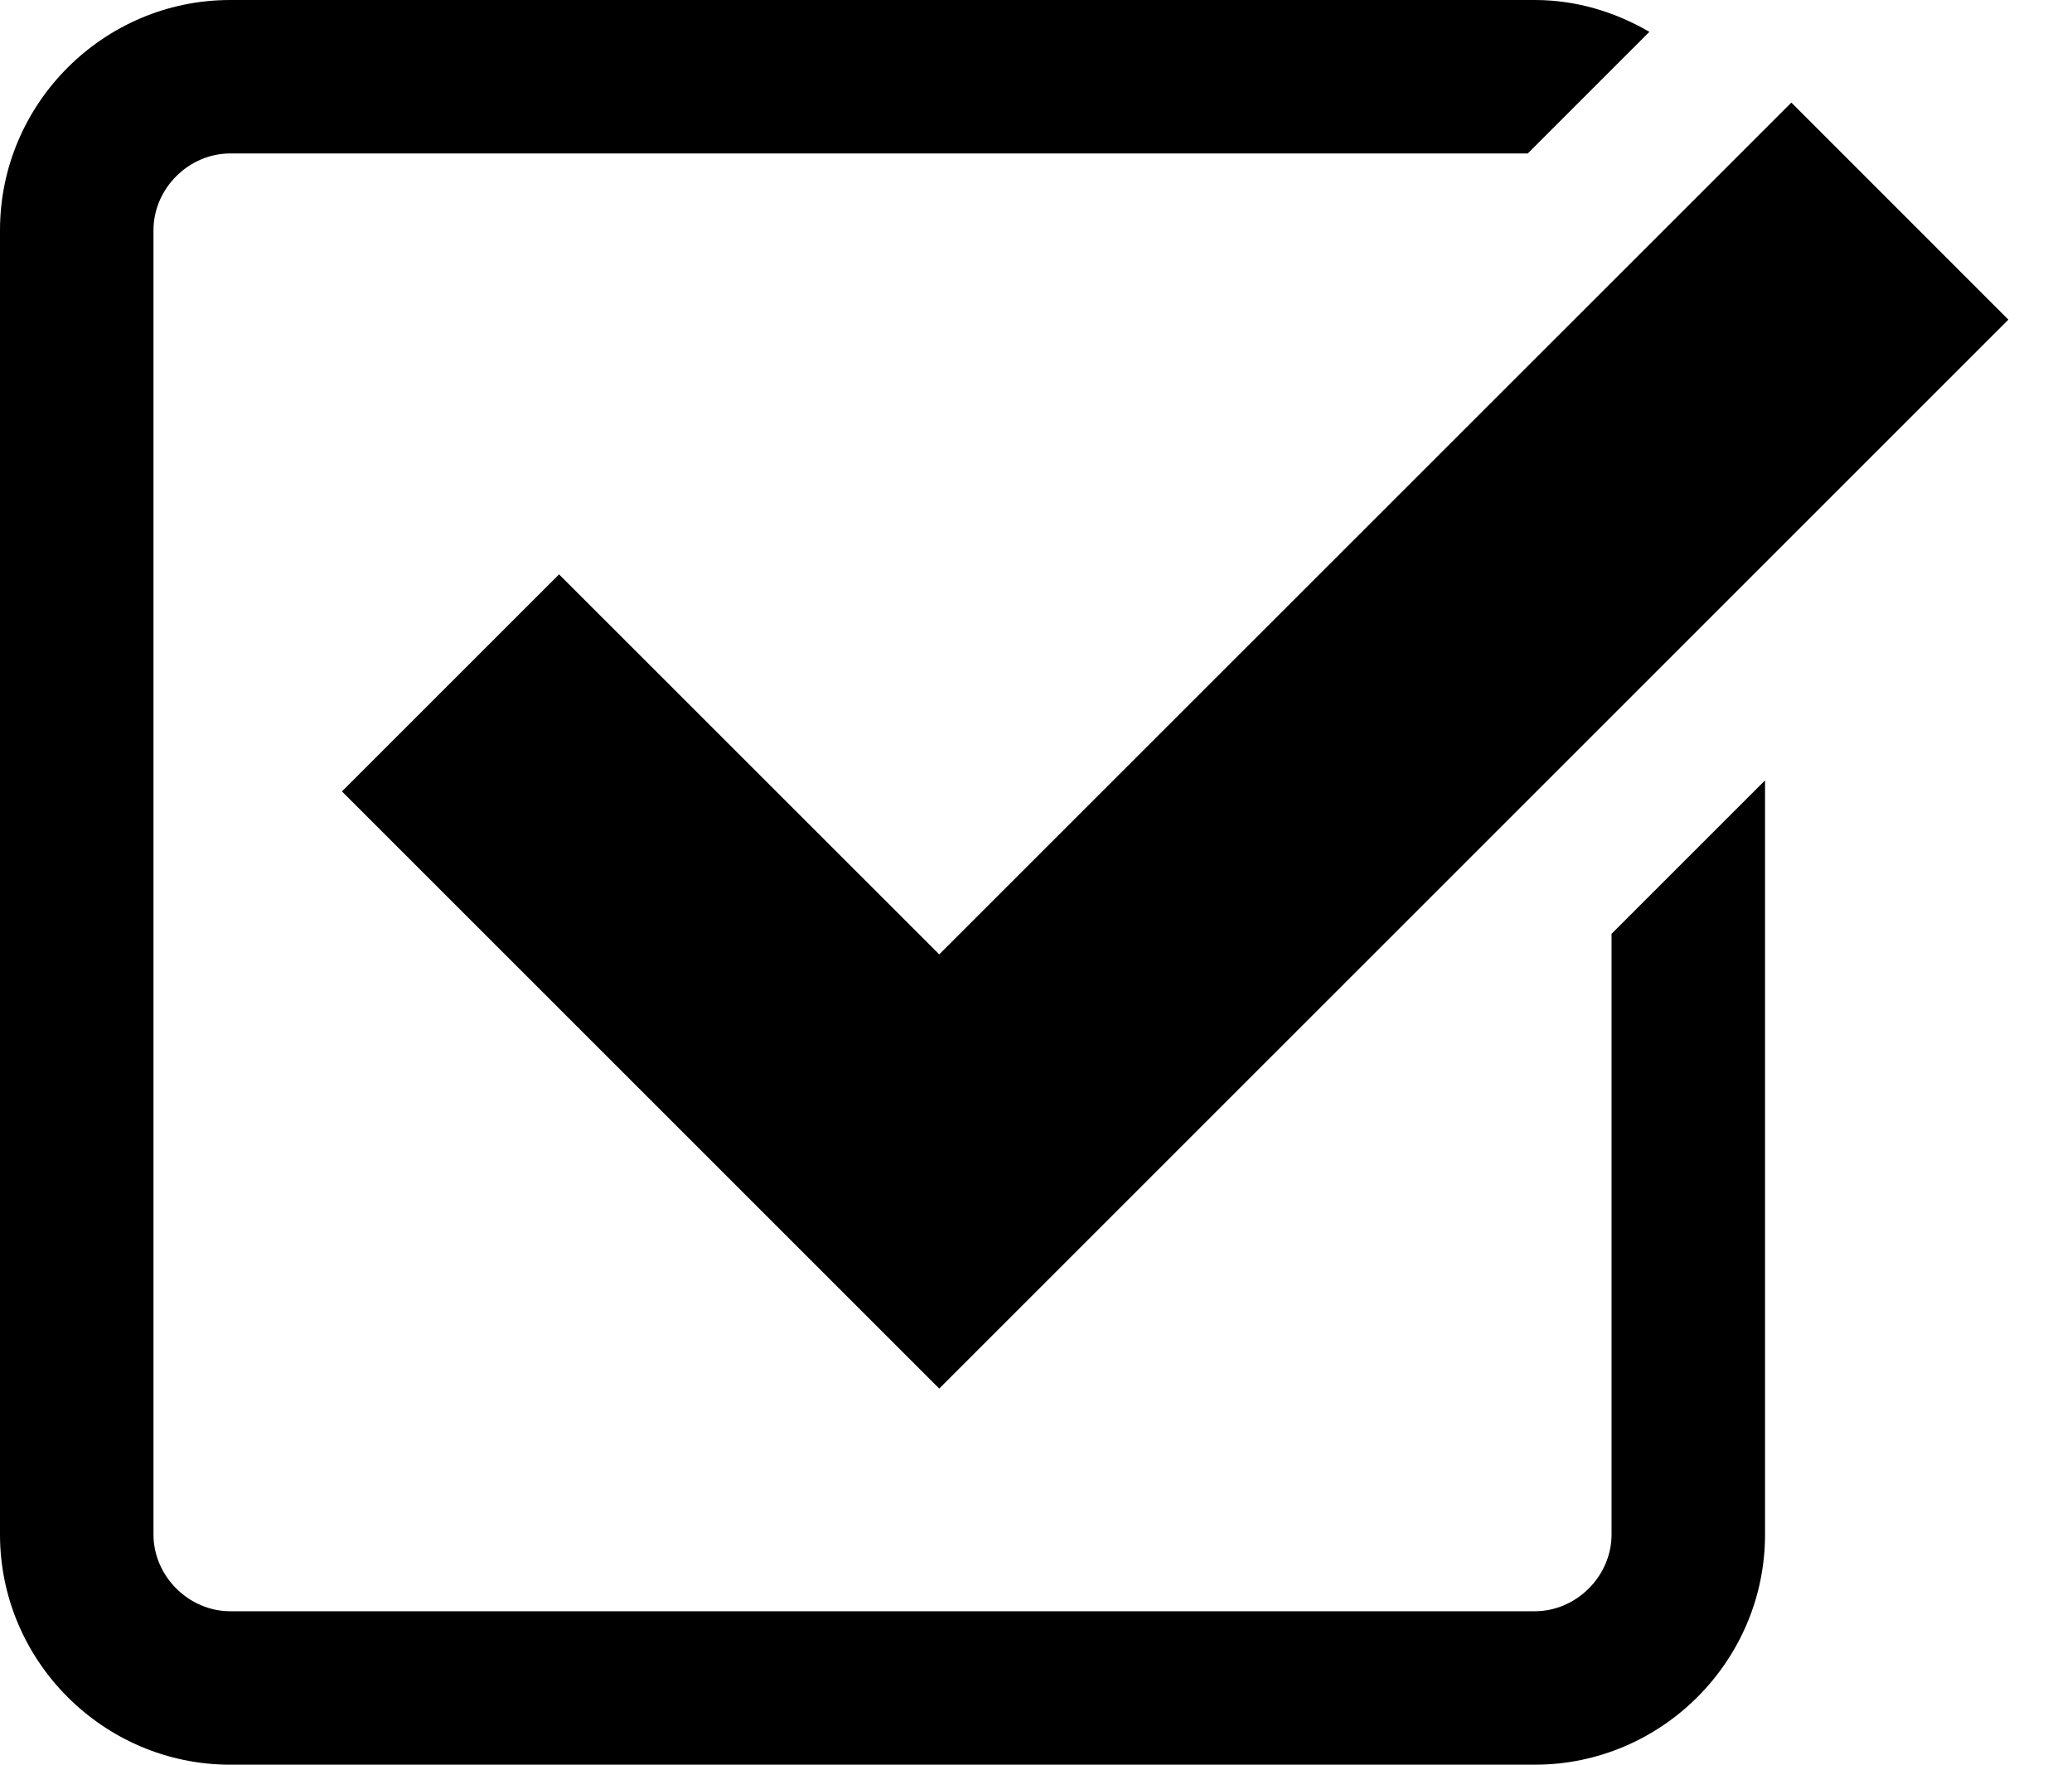
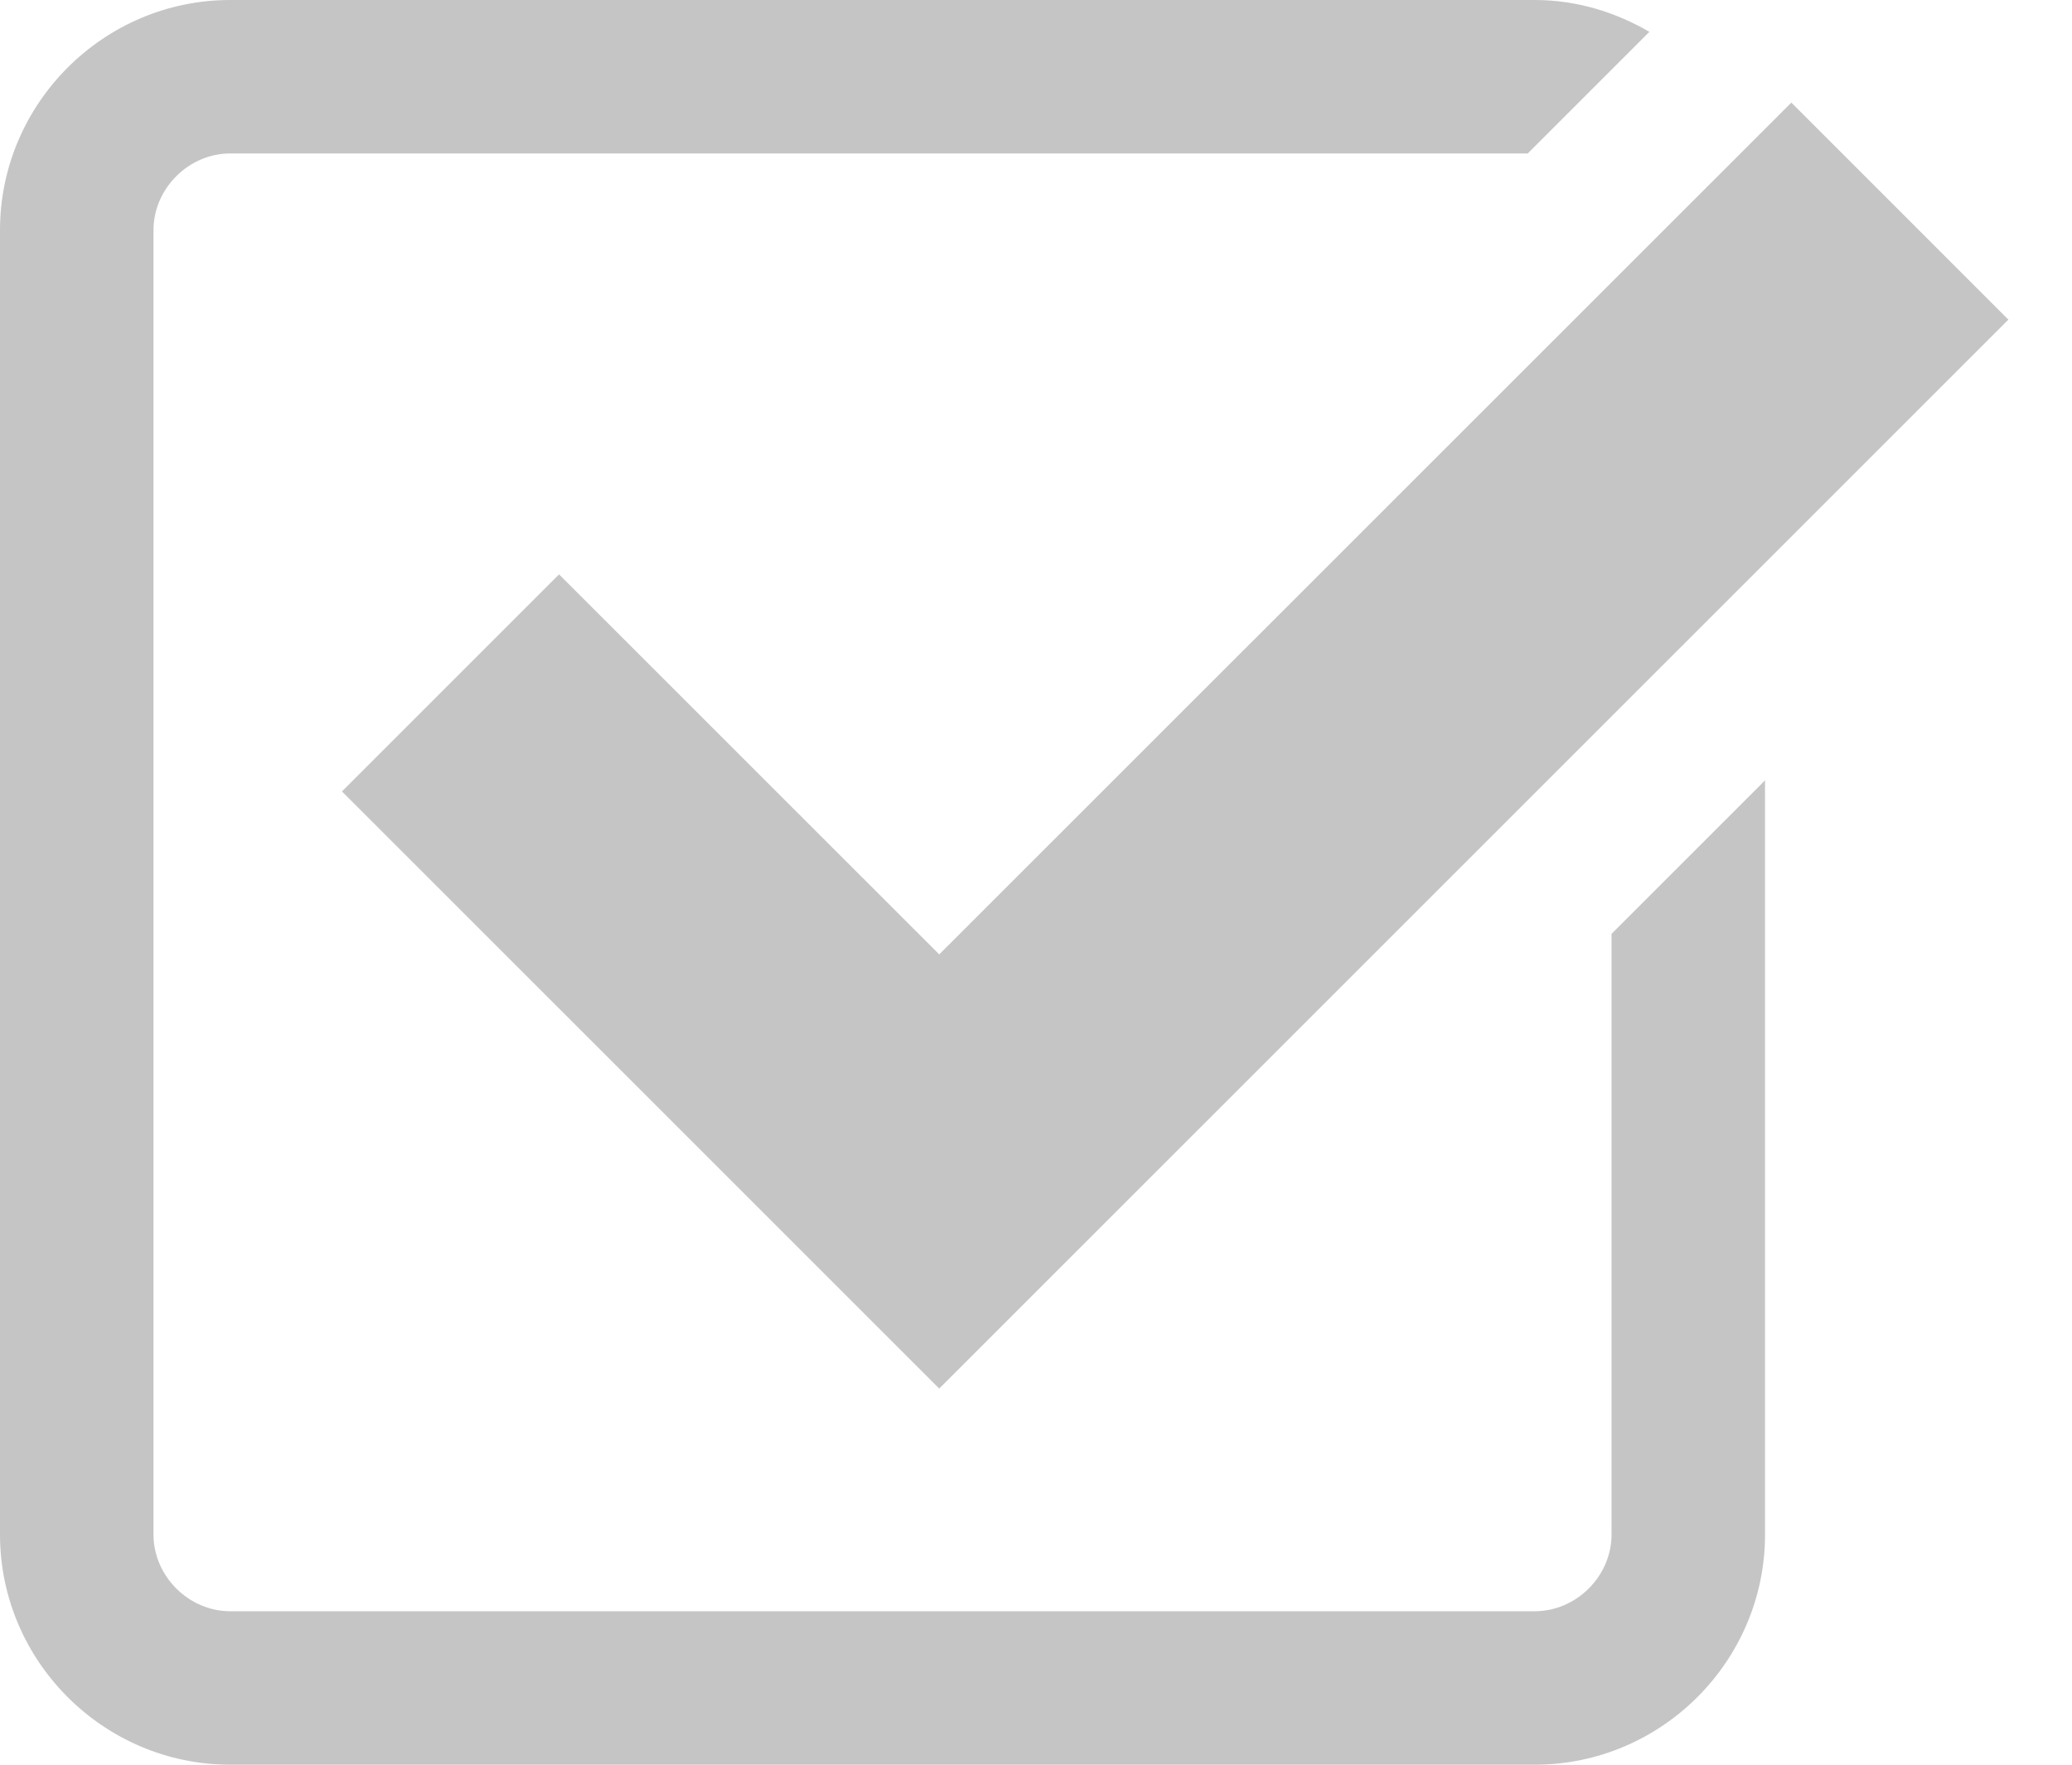
<svg xmlns="http://www.w3.org/2000/svg" version="1.1" x="0px" y="0px" width="27px" height="23px" viewBox="0 0 27 23" enable-background="new 0 0 27 23" xml:space="preserve">
  <g id="Layer_1">
</g>
  <g id="Layer_2">
    <g>
-       <polygon points="7.285,7.486 4.456,10.315 12.239,18.098 26.171,4.166 23.343,1.337 12.239,12.439   " />
-       <path d="M21,20c0,0.542-0.458,1-1,1H3c-0.542,0-1-0.458-1-1V3c0-0.542,0.458-1,1-1h16.908l1.585-1.585C21.051,0.158,20.545,0,20,0    H3C1.35,0,0,1.35,0,3v17c0,1.65,1.35,3,3,3h17c1.65,0,3-1.35,3-3v-9.829l-2,2V20z" />
+       <polygon fill="#c5c5c5" points="7.285,7.486 4.456,10.315 12.239,18.098 26.171,4.166 23.343,1.337 12.239,12.439   " />
+       <path fill="#c5c5c5" d="M21,20c0,0.542-0.458,1-1,1H3c-0.542,0-1-0.458-1-1V3c0-0.542,0.458-1,1-1h16.908l1.585-1.585C21.051,0.158,20.545,0,20,0    H3C1.35,0,0,1.35,0,3v17c0,1.65,1.35,3,3,3h17c1.65,0,3-1.35,3-3v-9.829l-2,2V20z" />
    </g>
  </g>
</svg>
